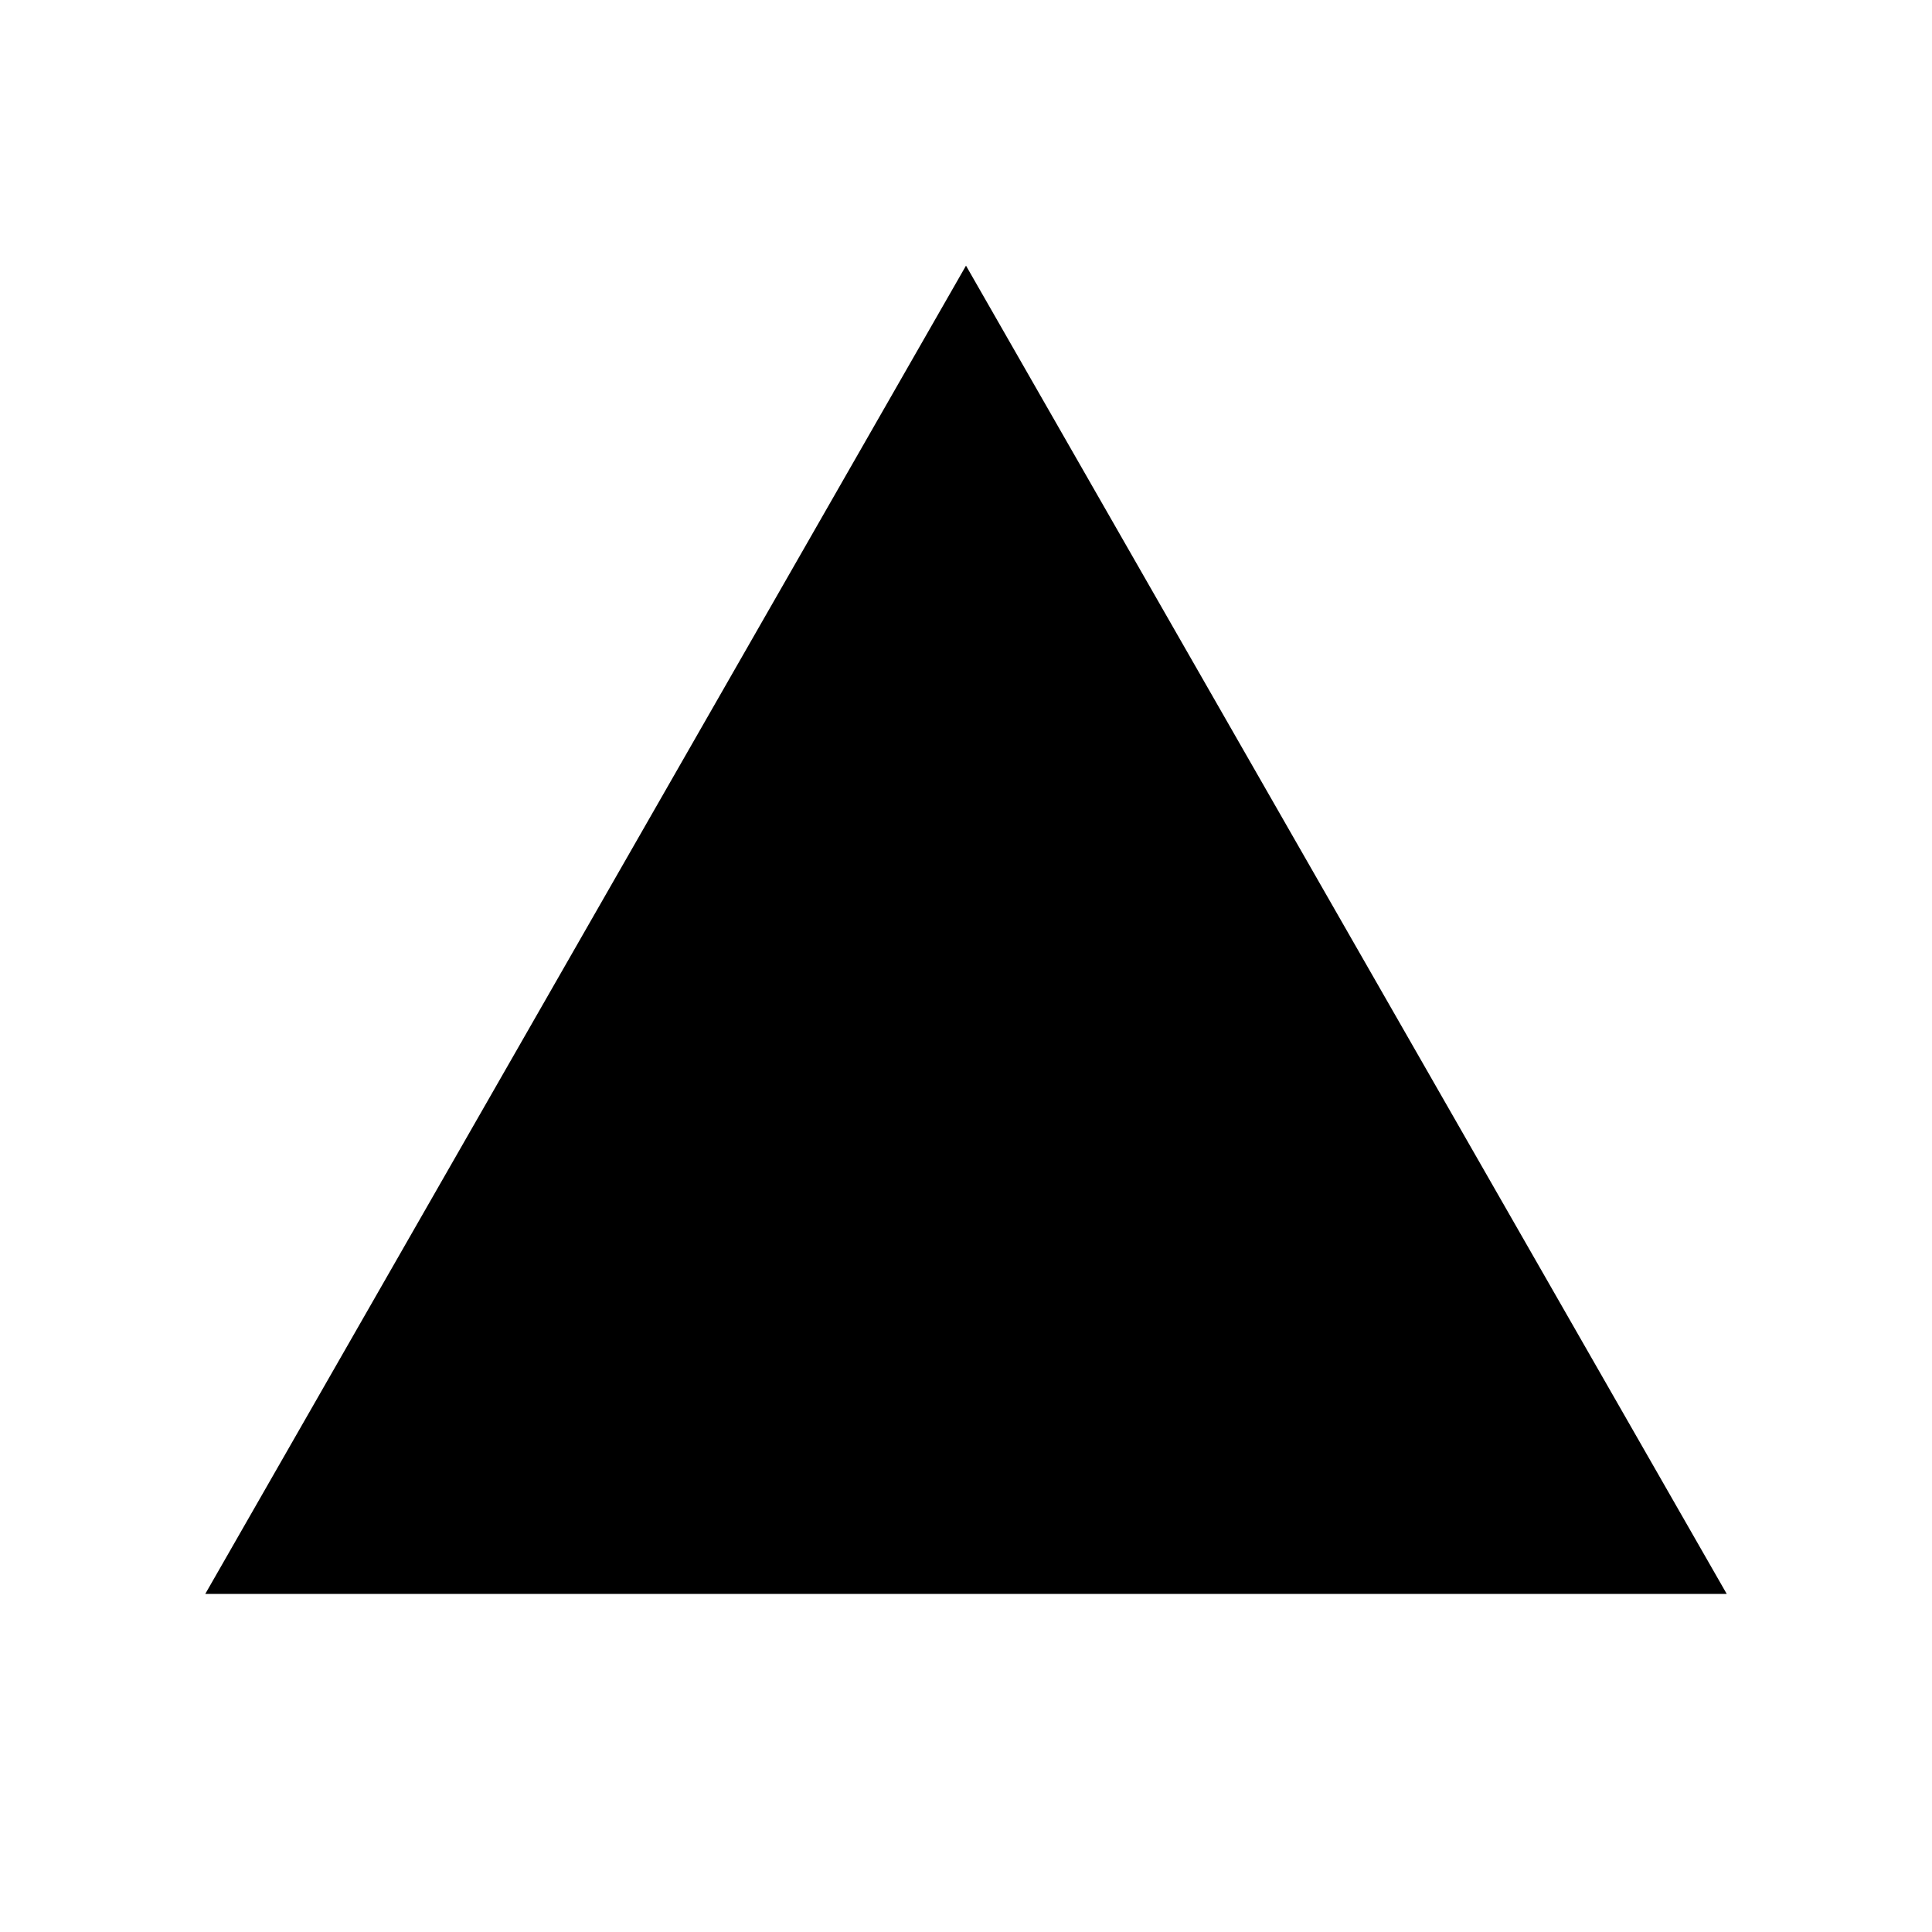
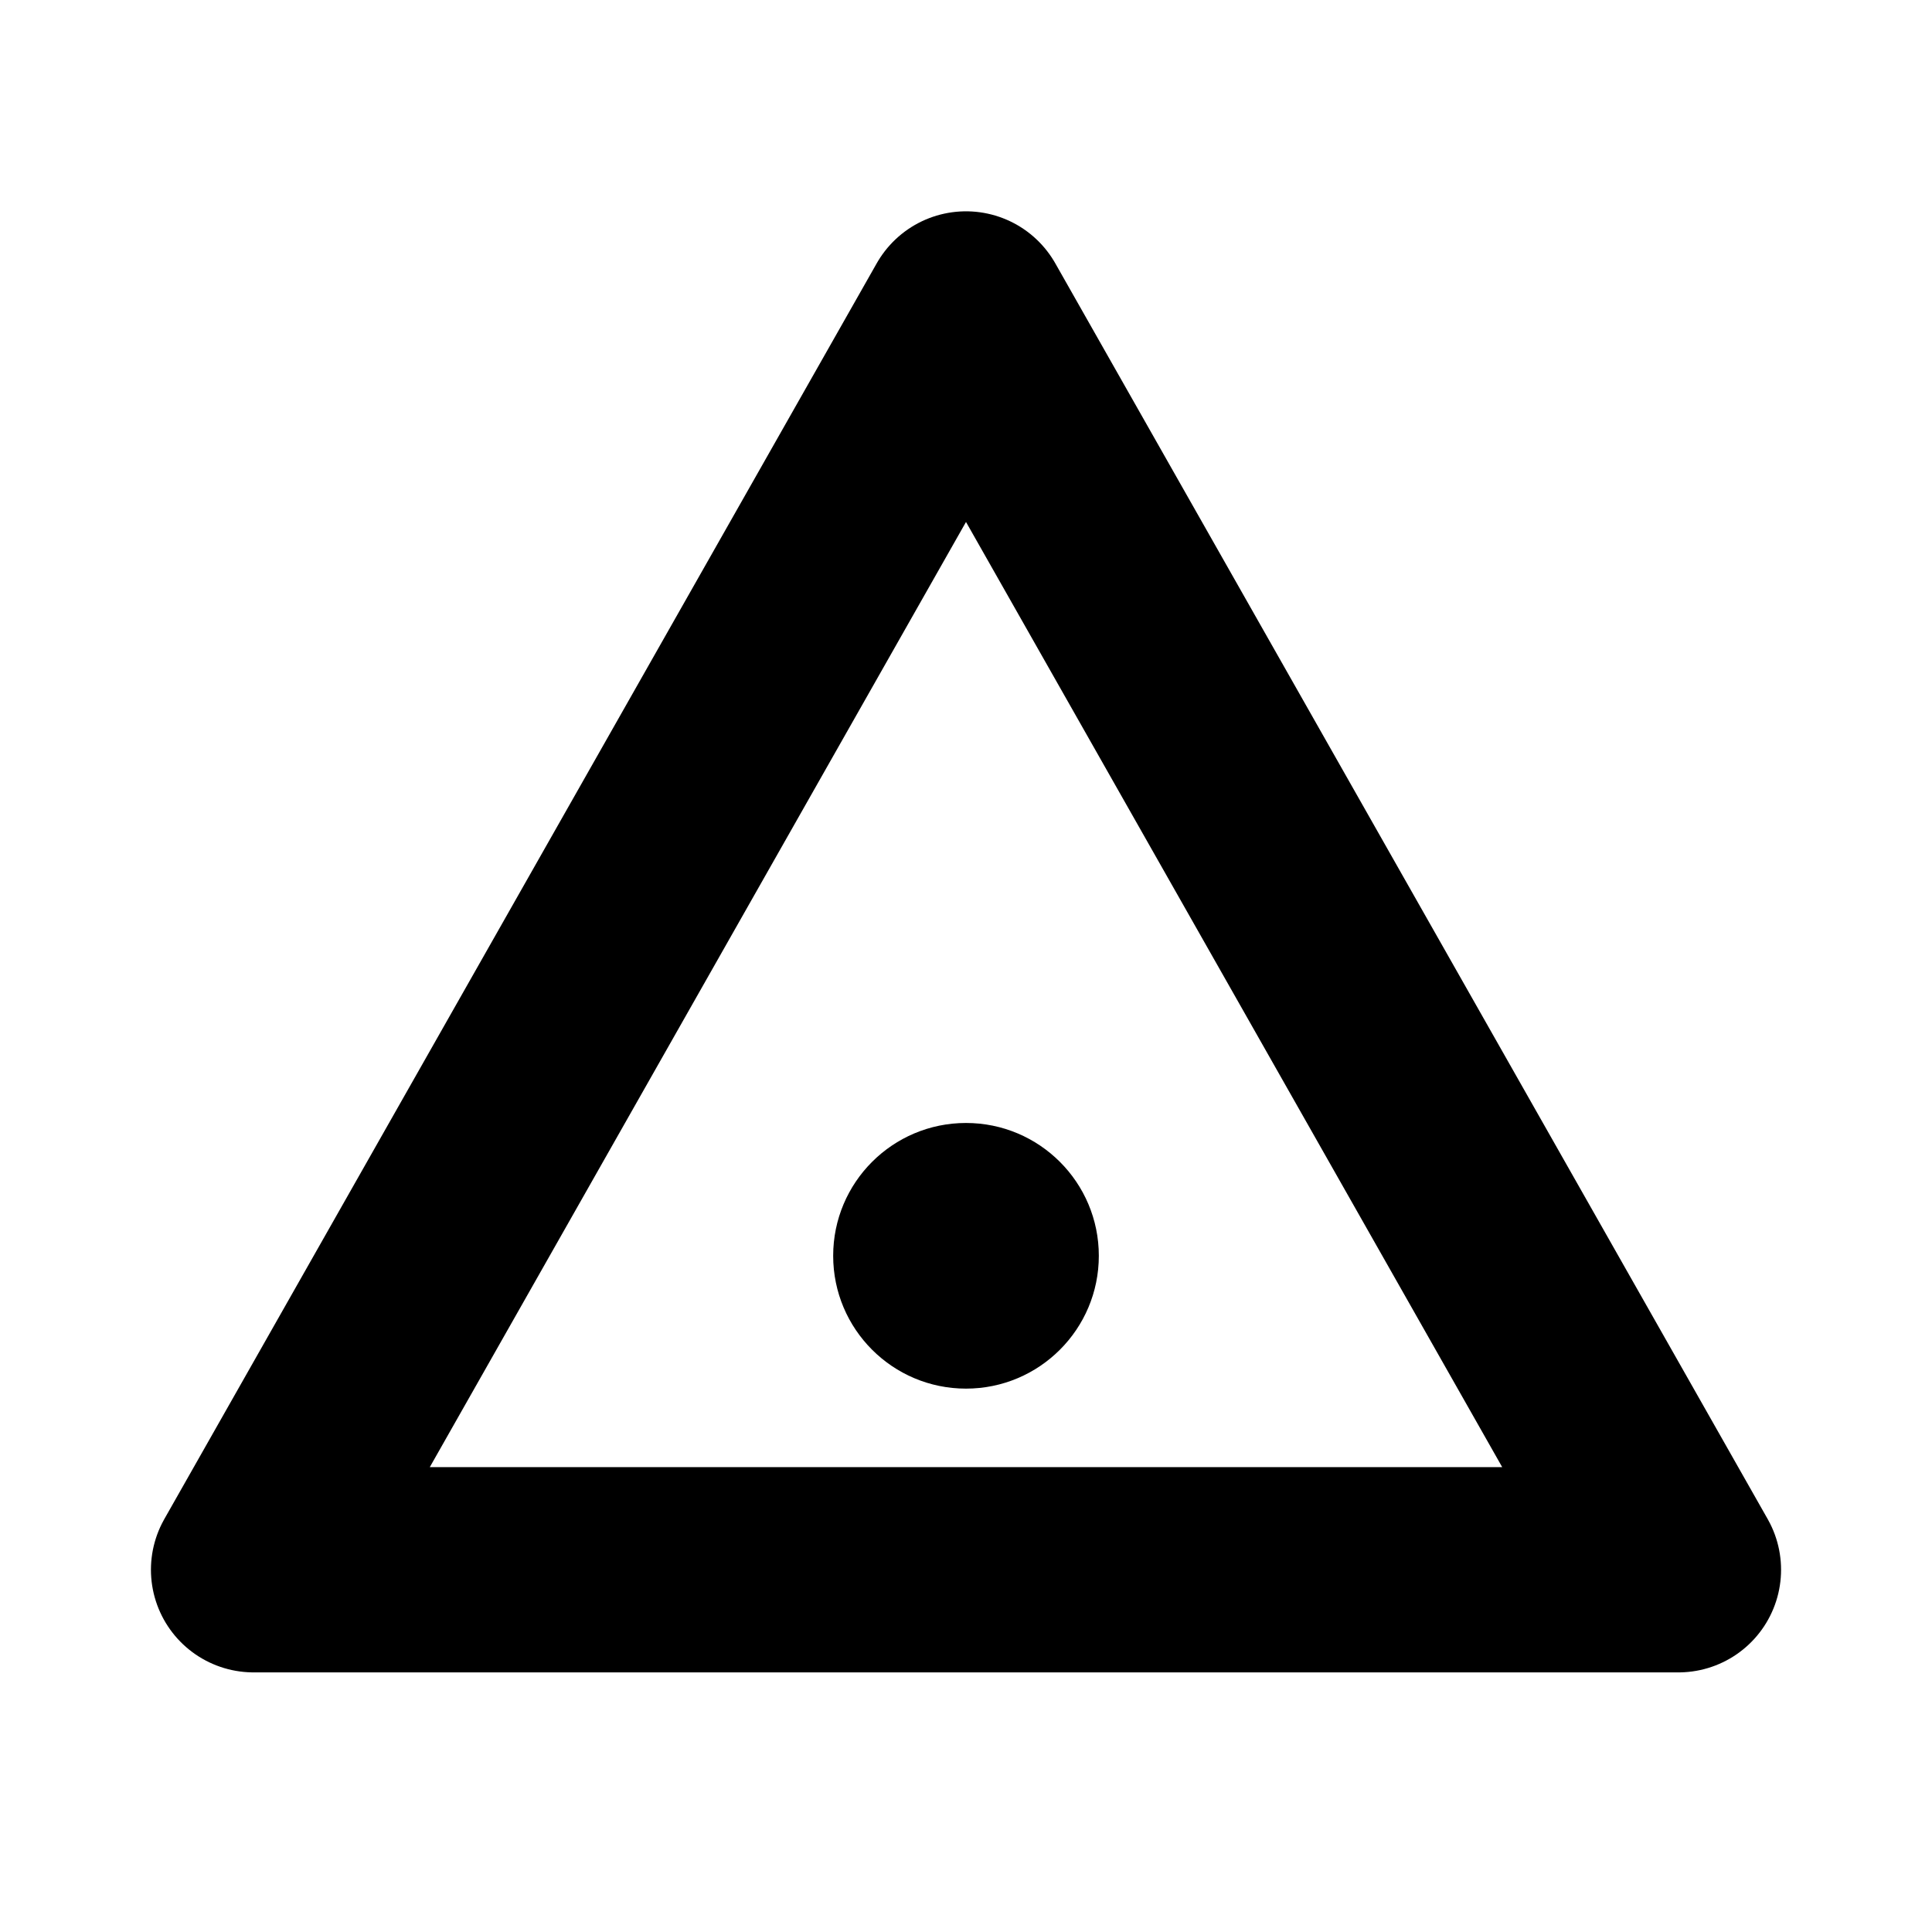
<svg xmlns="http://www.w3.org/2000/svg" viewBox="0 0 16 16" width="16" height="16" aria-hidden="true">
-   <path d="M8 2.2l6.3 11H1.7z" fill="currentColor" stroke="none" stroke-linejoin="round" />
+   <path d="M8 2.6l5.9 10.4H2.1z" fill="none" stroke="currentColor" stroke-width="1.7" stroke-linejoin="round" />
+   <circle cx="8" cy="10.4" r="1.1" fill="currentColor" />
</svg>
